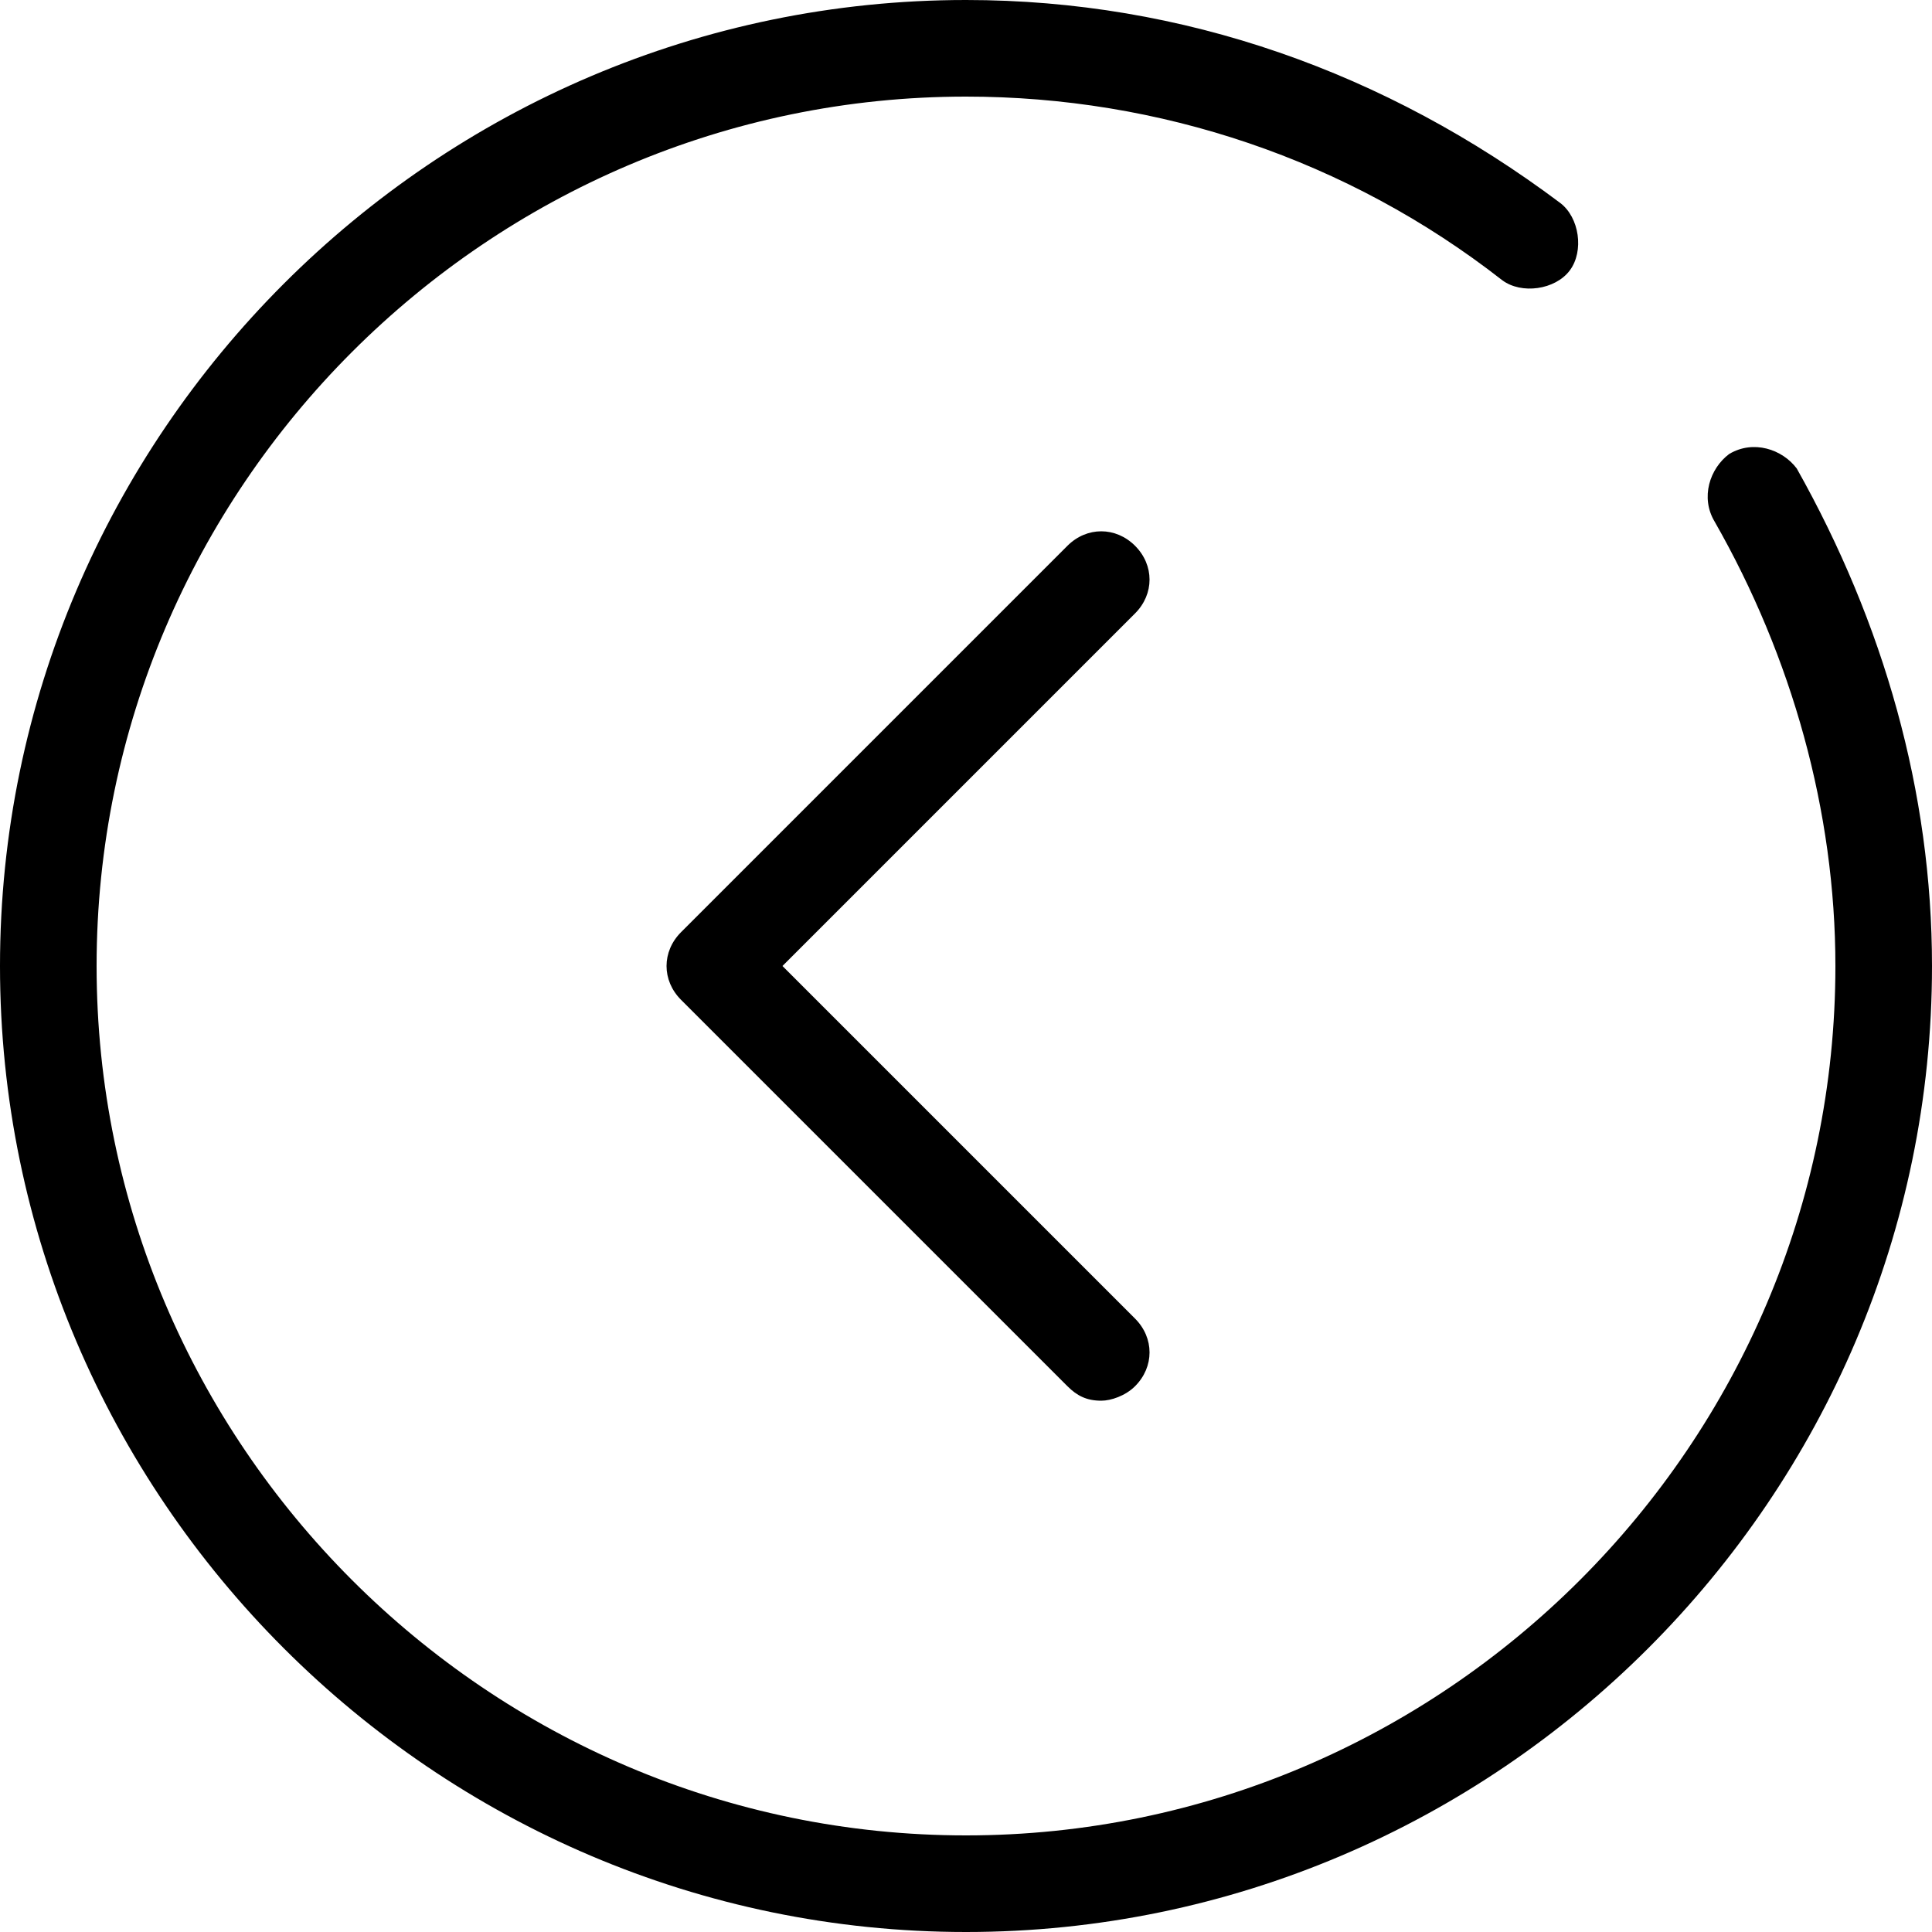
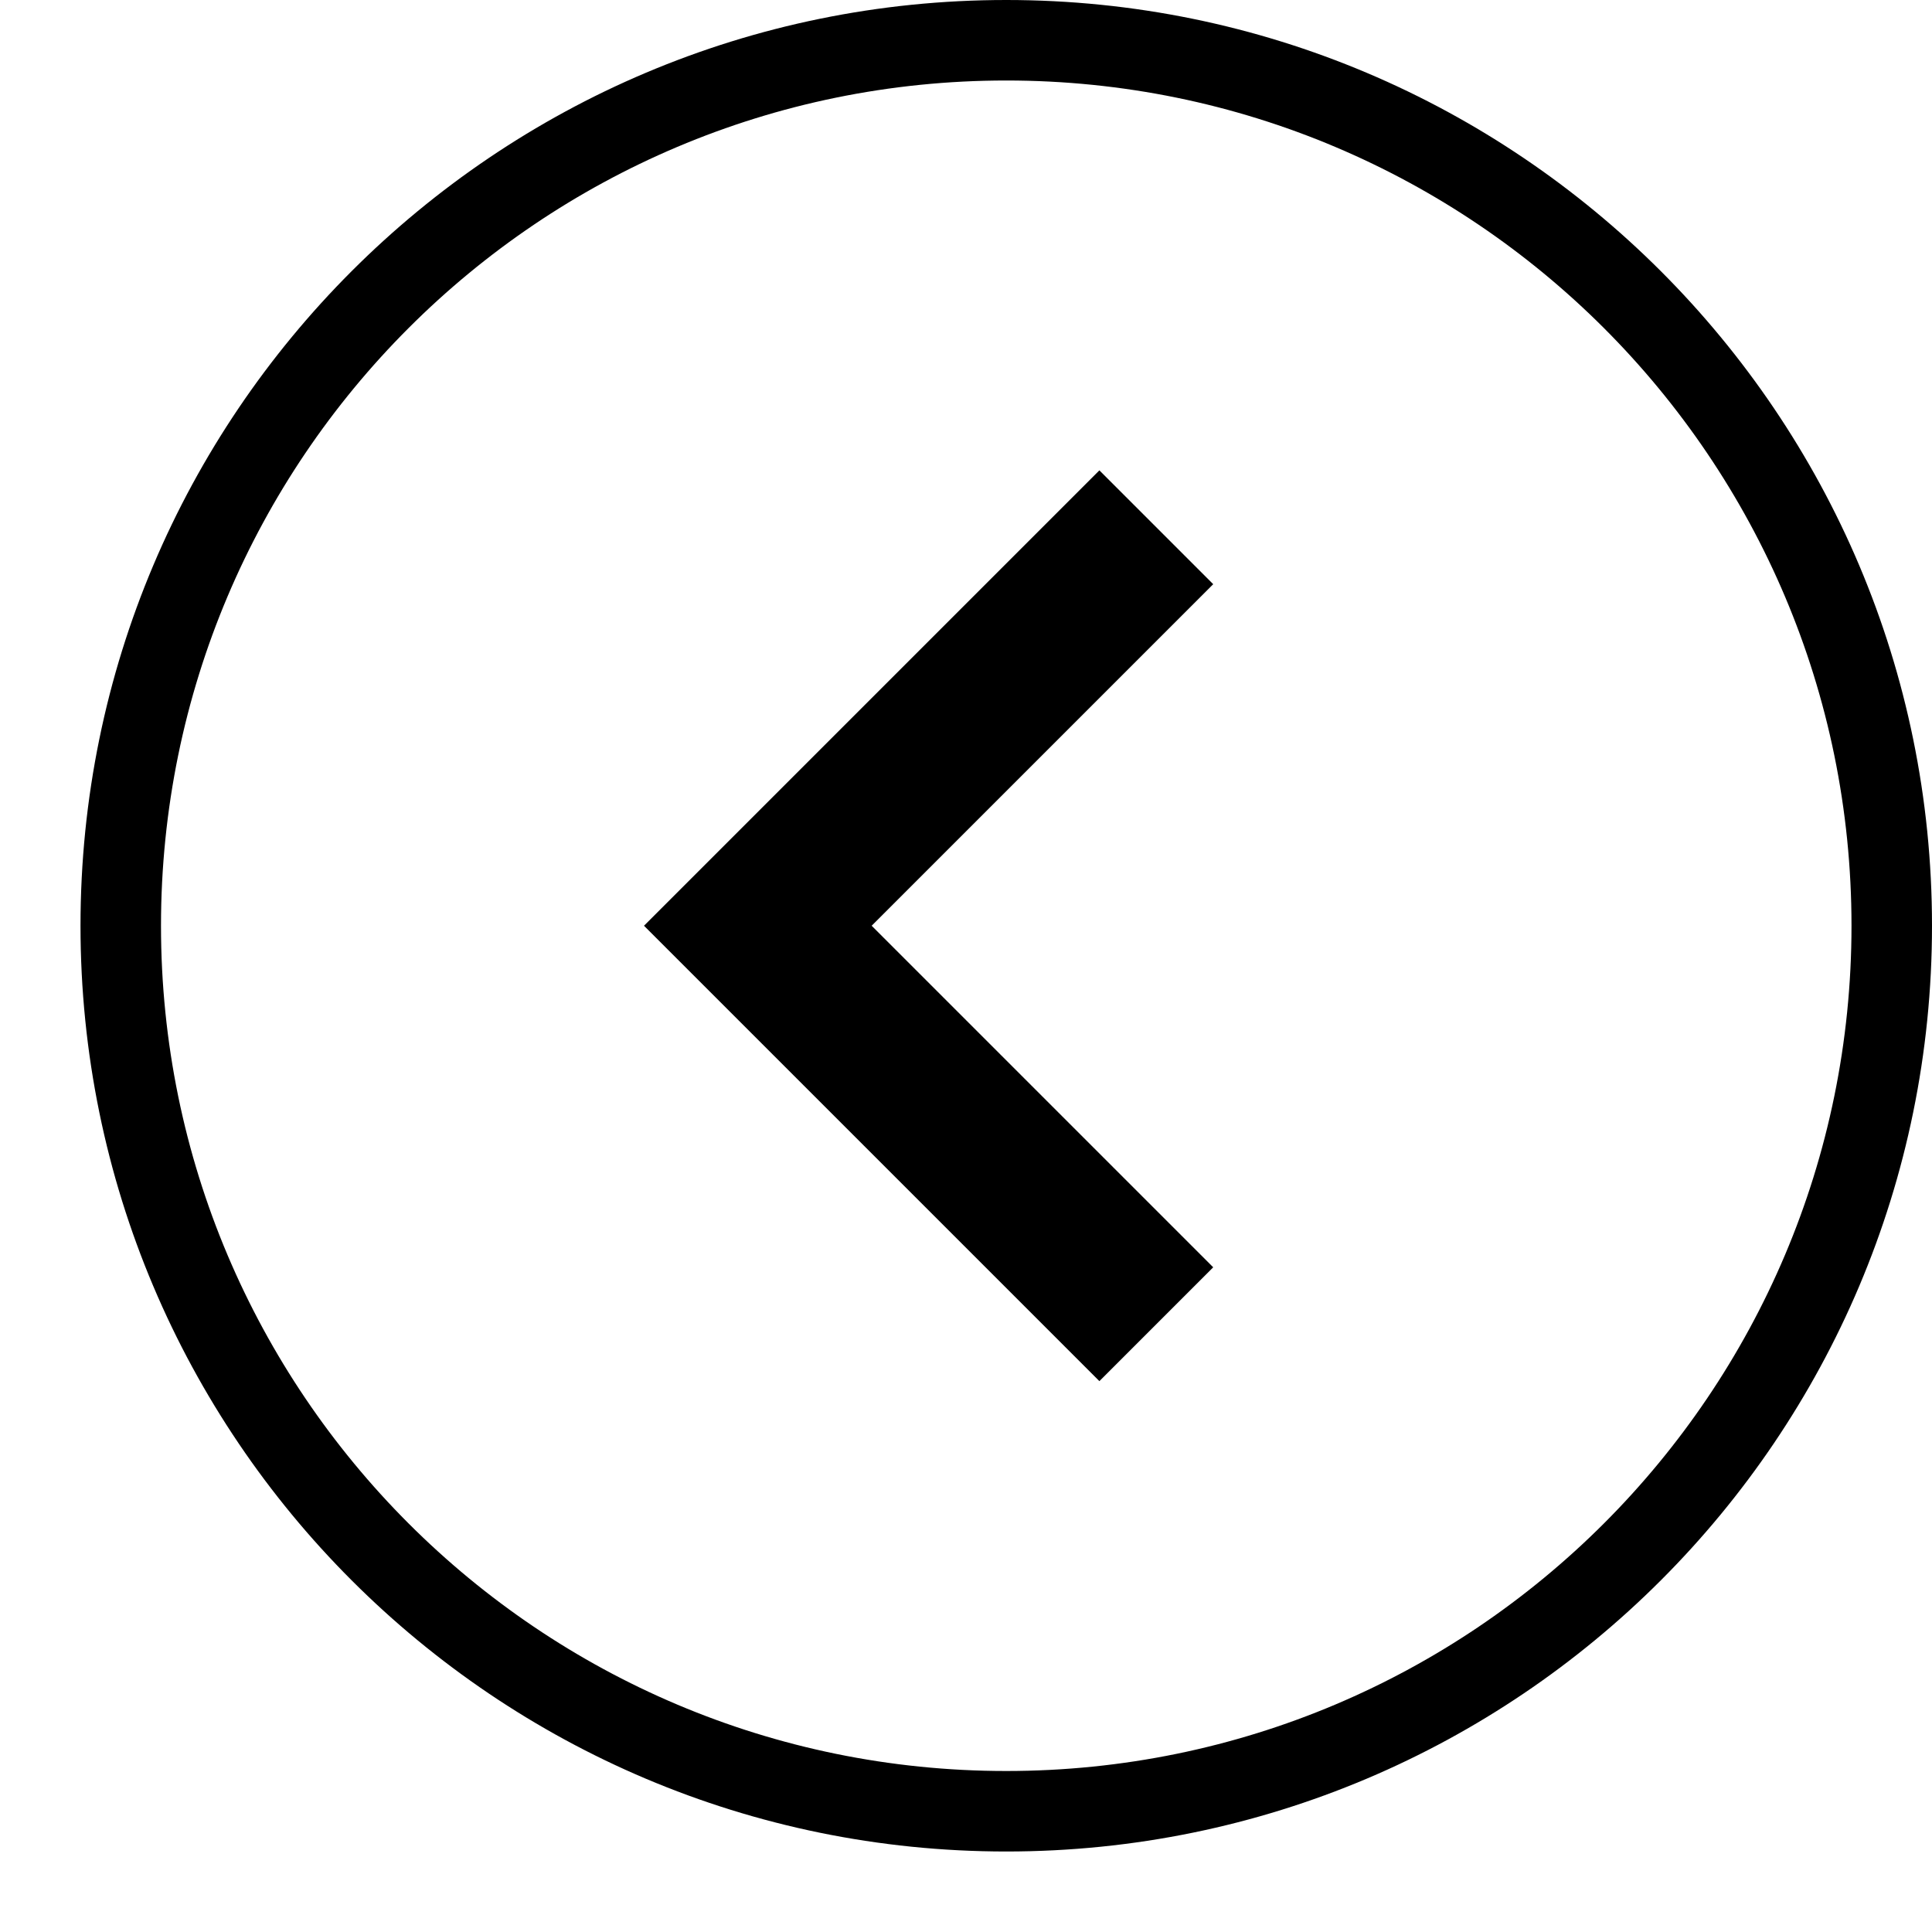
- <svg xmlns="http://www.w3.org/2000/svg" enable-background="new 0 0 40 40" id="Слой_1" version="1.1" viewBox="0 0 40 40" xml:space="preserve">
-   <g>
-     <path d="M22.8,29c-0.3,0-0.5-0.1-0.7-0.3l-8-8c-0.4-0.4-0.4-1,0-1.4l8-8c0.4-0.4,1-0.4,1.4,0s0.4,1,0,1.4L16.2,20l7.3,7.3   c0.4,0.4,0.4,1,0,1.4C23.3,28.9,23,29,22.8,29z" />
-   </g>
-   <g>
-     <path d="M20,40C9,40,0,31,0,20S9,0,20,0c4.5,0,8.7,1.5,12.3,4.2c0.4,0.3,0.5,1,0.2,1.4c-0.3,0.4-1,0.5-1.4,0.2C27.9,3.3,24,2,20,2   C10.1,2,2,10.1,2,20s8.1,18,18,18s18-8.1,18-18c0-3.2-0.9-6.4-2.5-9.2c-0.3-0.5-0.1-1.1,0.3-1.4c0.5-0.3,1.1-0.1,1.4,0.3   C39,12.9,40,16.4,40,20C40,31,31,40,20,40z" />
+ <svg xmlns="http://www.w3.org/2000/svg" height="24px" version="1.1" viewBox="0 0 24 24" width="24px">
+   <defs />
+   <g fill="none" fill-rule="evenodd" id="miu" stroke="none" stroke-width="1">
+     <g id="Artboard-1" transform="translate(-359, -191)">
+       <g id="slice" transform="translate(215, 119)" />
+       <path d="M360,202.5 C360,196.149 365.149,191 371.5,191 C377.851,191 383,196.149 383,202.5 C383,208.851 377.851,214 371.5,214 C365.149,214 360,208.851 360,202.5 Z M382,202.5 C382,196.701 377.299,192 371.5,192 C365.701,192 361,196.701 361,202.5 C361,208.299 365.701,213 371.5,213 C377.299,213 382,208.299 382,202.5 Z M372.657,196.843 L374.071,198.257 L369.828,202.5 L374.071,206.743 L372.657,208.157 L367,202.5 L372.657,196.843 Z" fill="#000000" id="circle-back-arrow-outline-stroke" />
+     </g>
  </g>
</svg>
